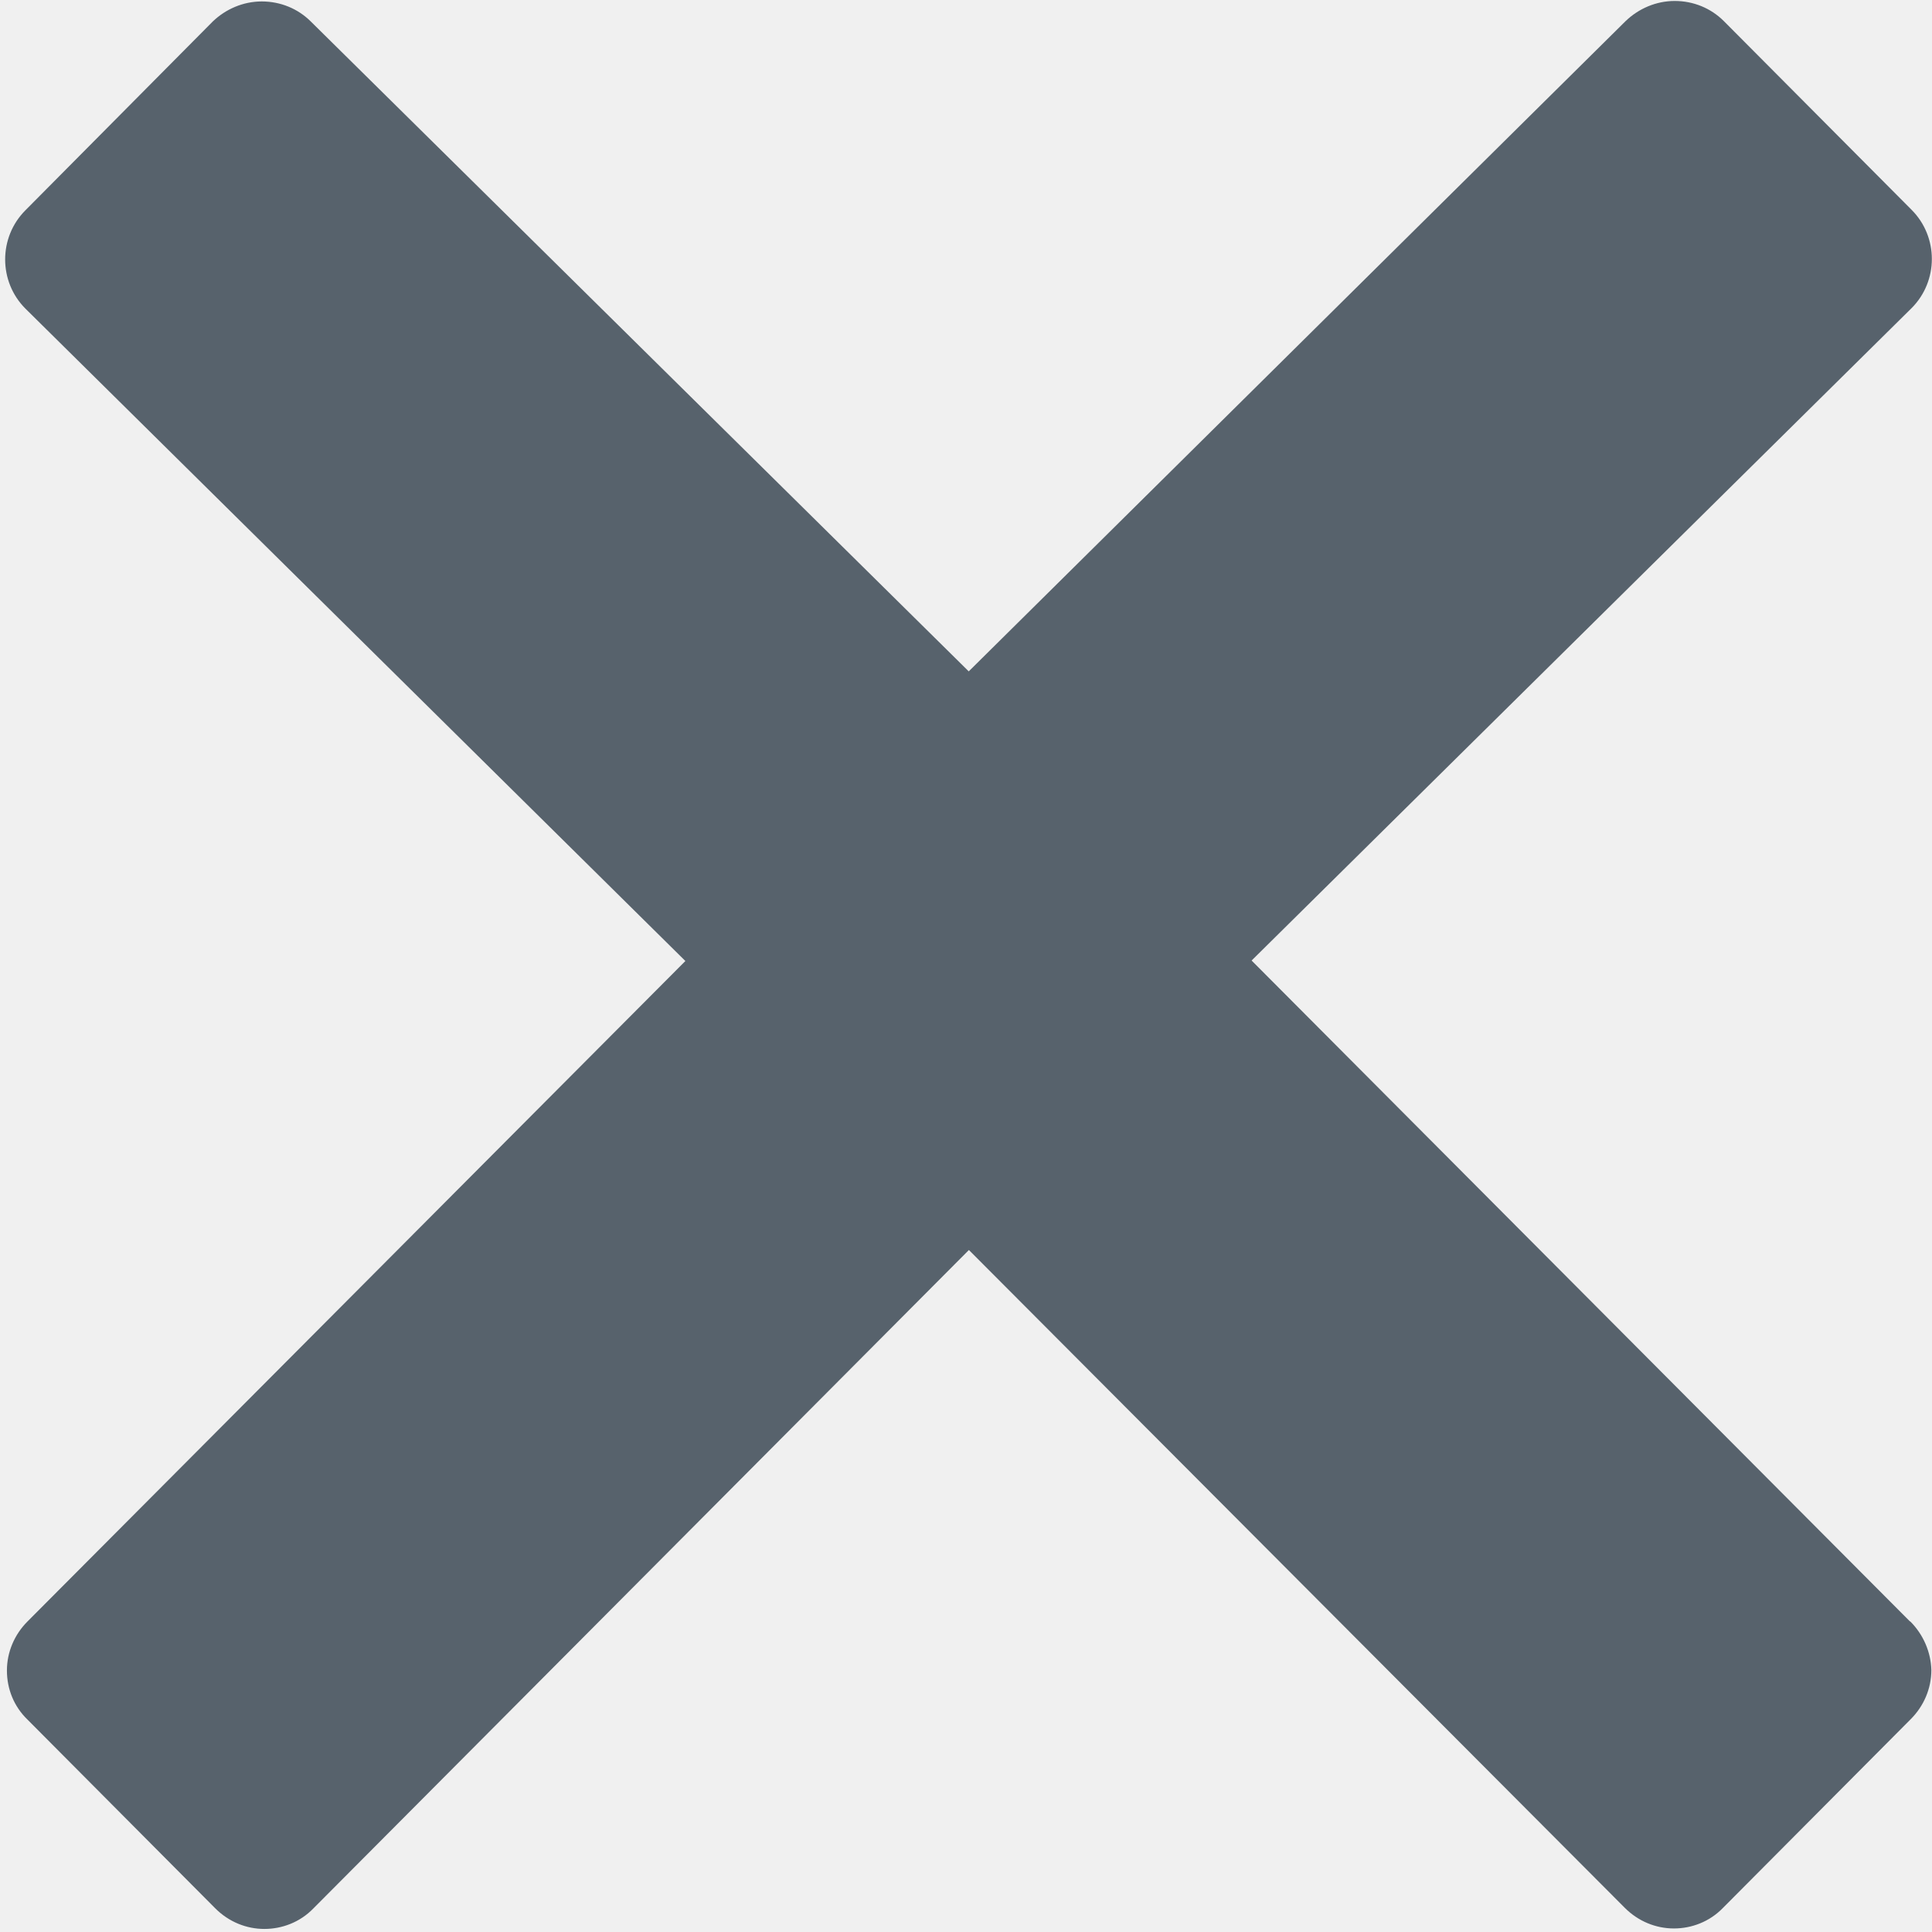
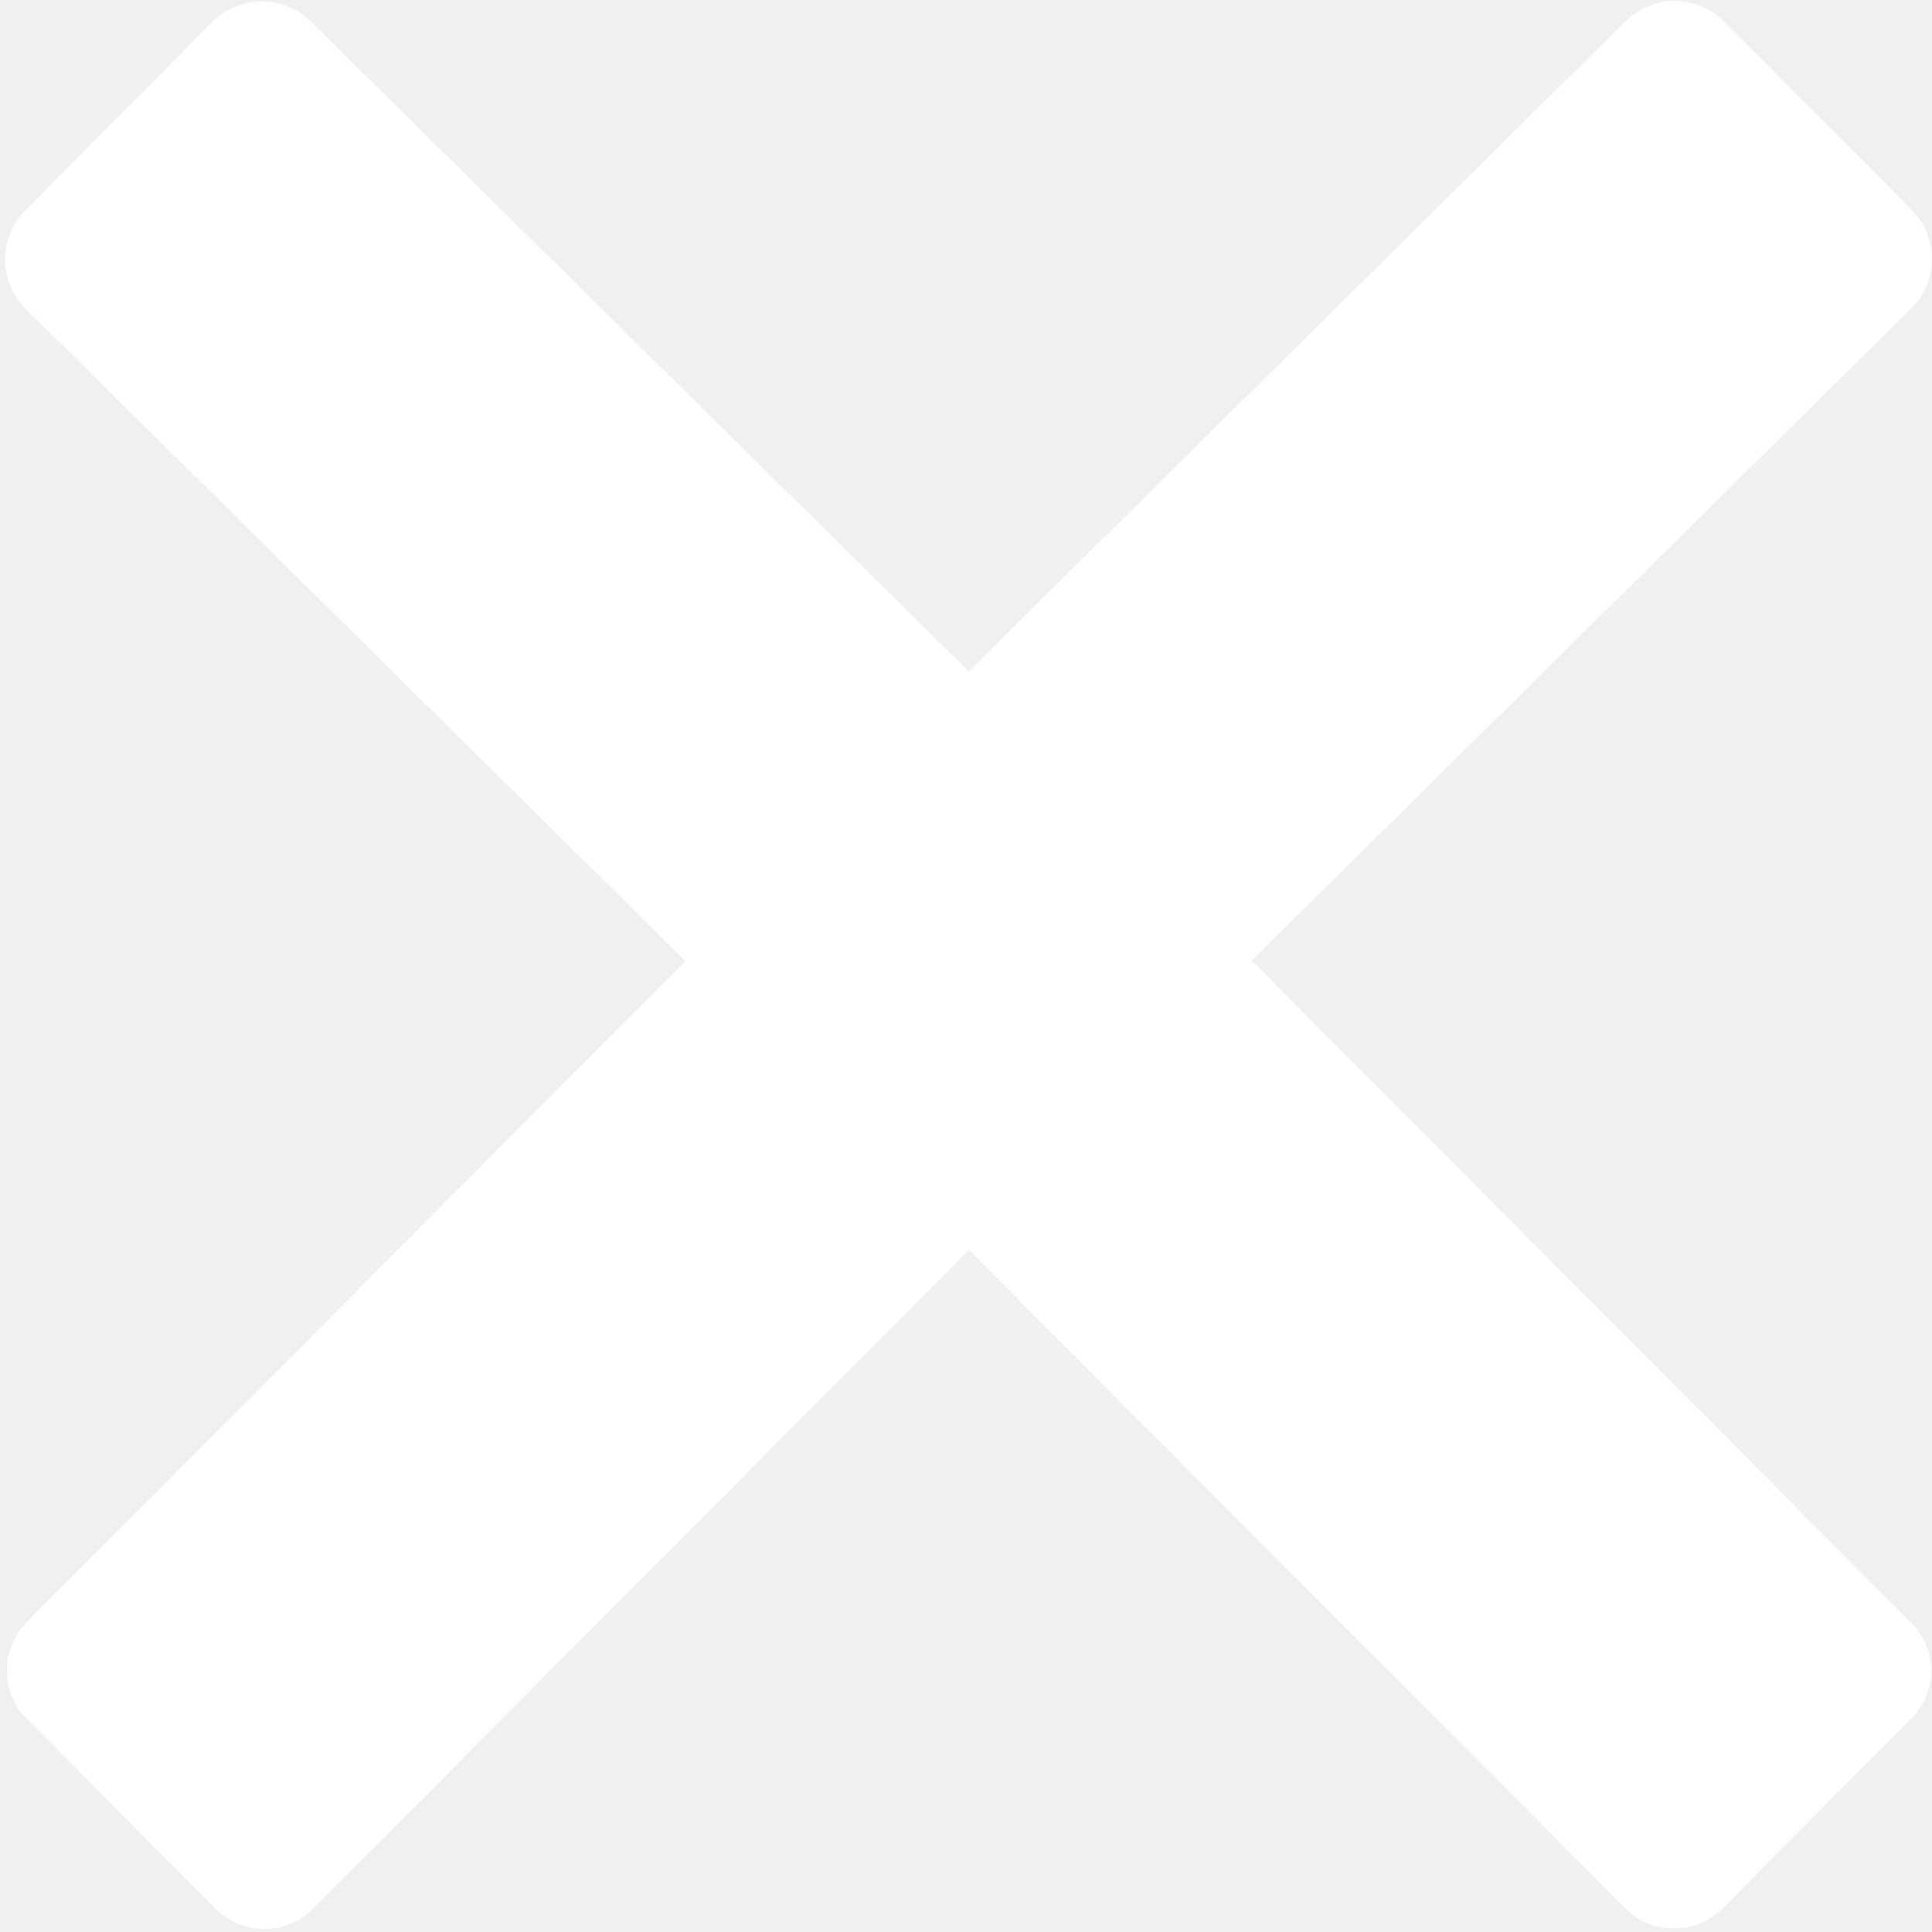
<svg xmlns="http://www.w3.org/2000/svg" width="12" height="12" viewBox="0 0 12 12">
-   <path d="M11.863 10.071l-4.089-4.105 4.099-4.052c.168-.168.168-.443 0-.611l-1.166-1.172c-.081-.081-.19-.125-.305-.125-.115 0-.224.047-.305.125l-4.08 4.039-4.086-4.036c-.081-.081-.19-.125-.305-.125-.115 0-.224.047-.305.125l-1.163 1.172c-.168.168-.168.443 0 .611l4.099 4.052-4.086 4.102c-.081.081-.128.19-.128.305 0 .115.044.224.128.305l1.166 1.172c.084.084.193.128.305.128.109 0 .221-.041.305-.128l4.071-4.089 4.074 4.086c.084.084.193.128.305.128.109 0 .221-.041.305-.128l1.166-1.172c.081-.081.128-.19.128-.305-.003-.112-.05-.221-.131-.302z" fill="#57626C" />
+   <path d="M11.863 10.071l-4.089-4.105 4.099-4.052c.168-.168.168-.443 0-.611l-1.166-1.172c-.081-.081-.19-.125-.305-.125-.115 0-.224.047-.305.125l-4.08 4.039-4.086-4.036c-.081-.081-.19-.125-.305-.125-.115 0-.224.047-.305.125l-1.163 1.172c-.168.168-.168.443 0 .611l4.099 4.052-4.086 4.102c-.081.081-.128.19-.128.305 0 .115.044.224.128.305l1.166 1.172c.084.084.193.128.305.128.109 0 .221-.041.305-.128l4.071-4.089 4.074 4.086c.084.084.193.128.305.128.109 0 .221-.041.305-.128l1.166-1.172c.081-.081.128-.19.128-.305-.003-.112-.05-.221-.131-.302z" fill="#FFF" />
</svg>
